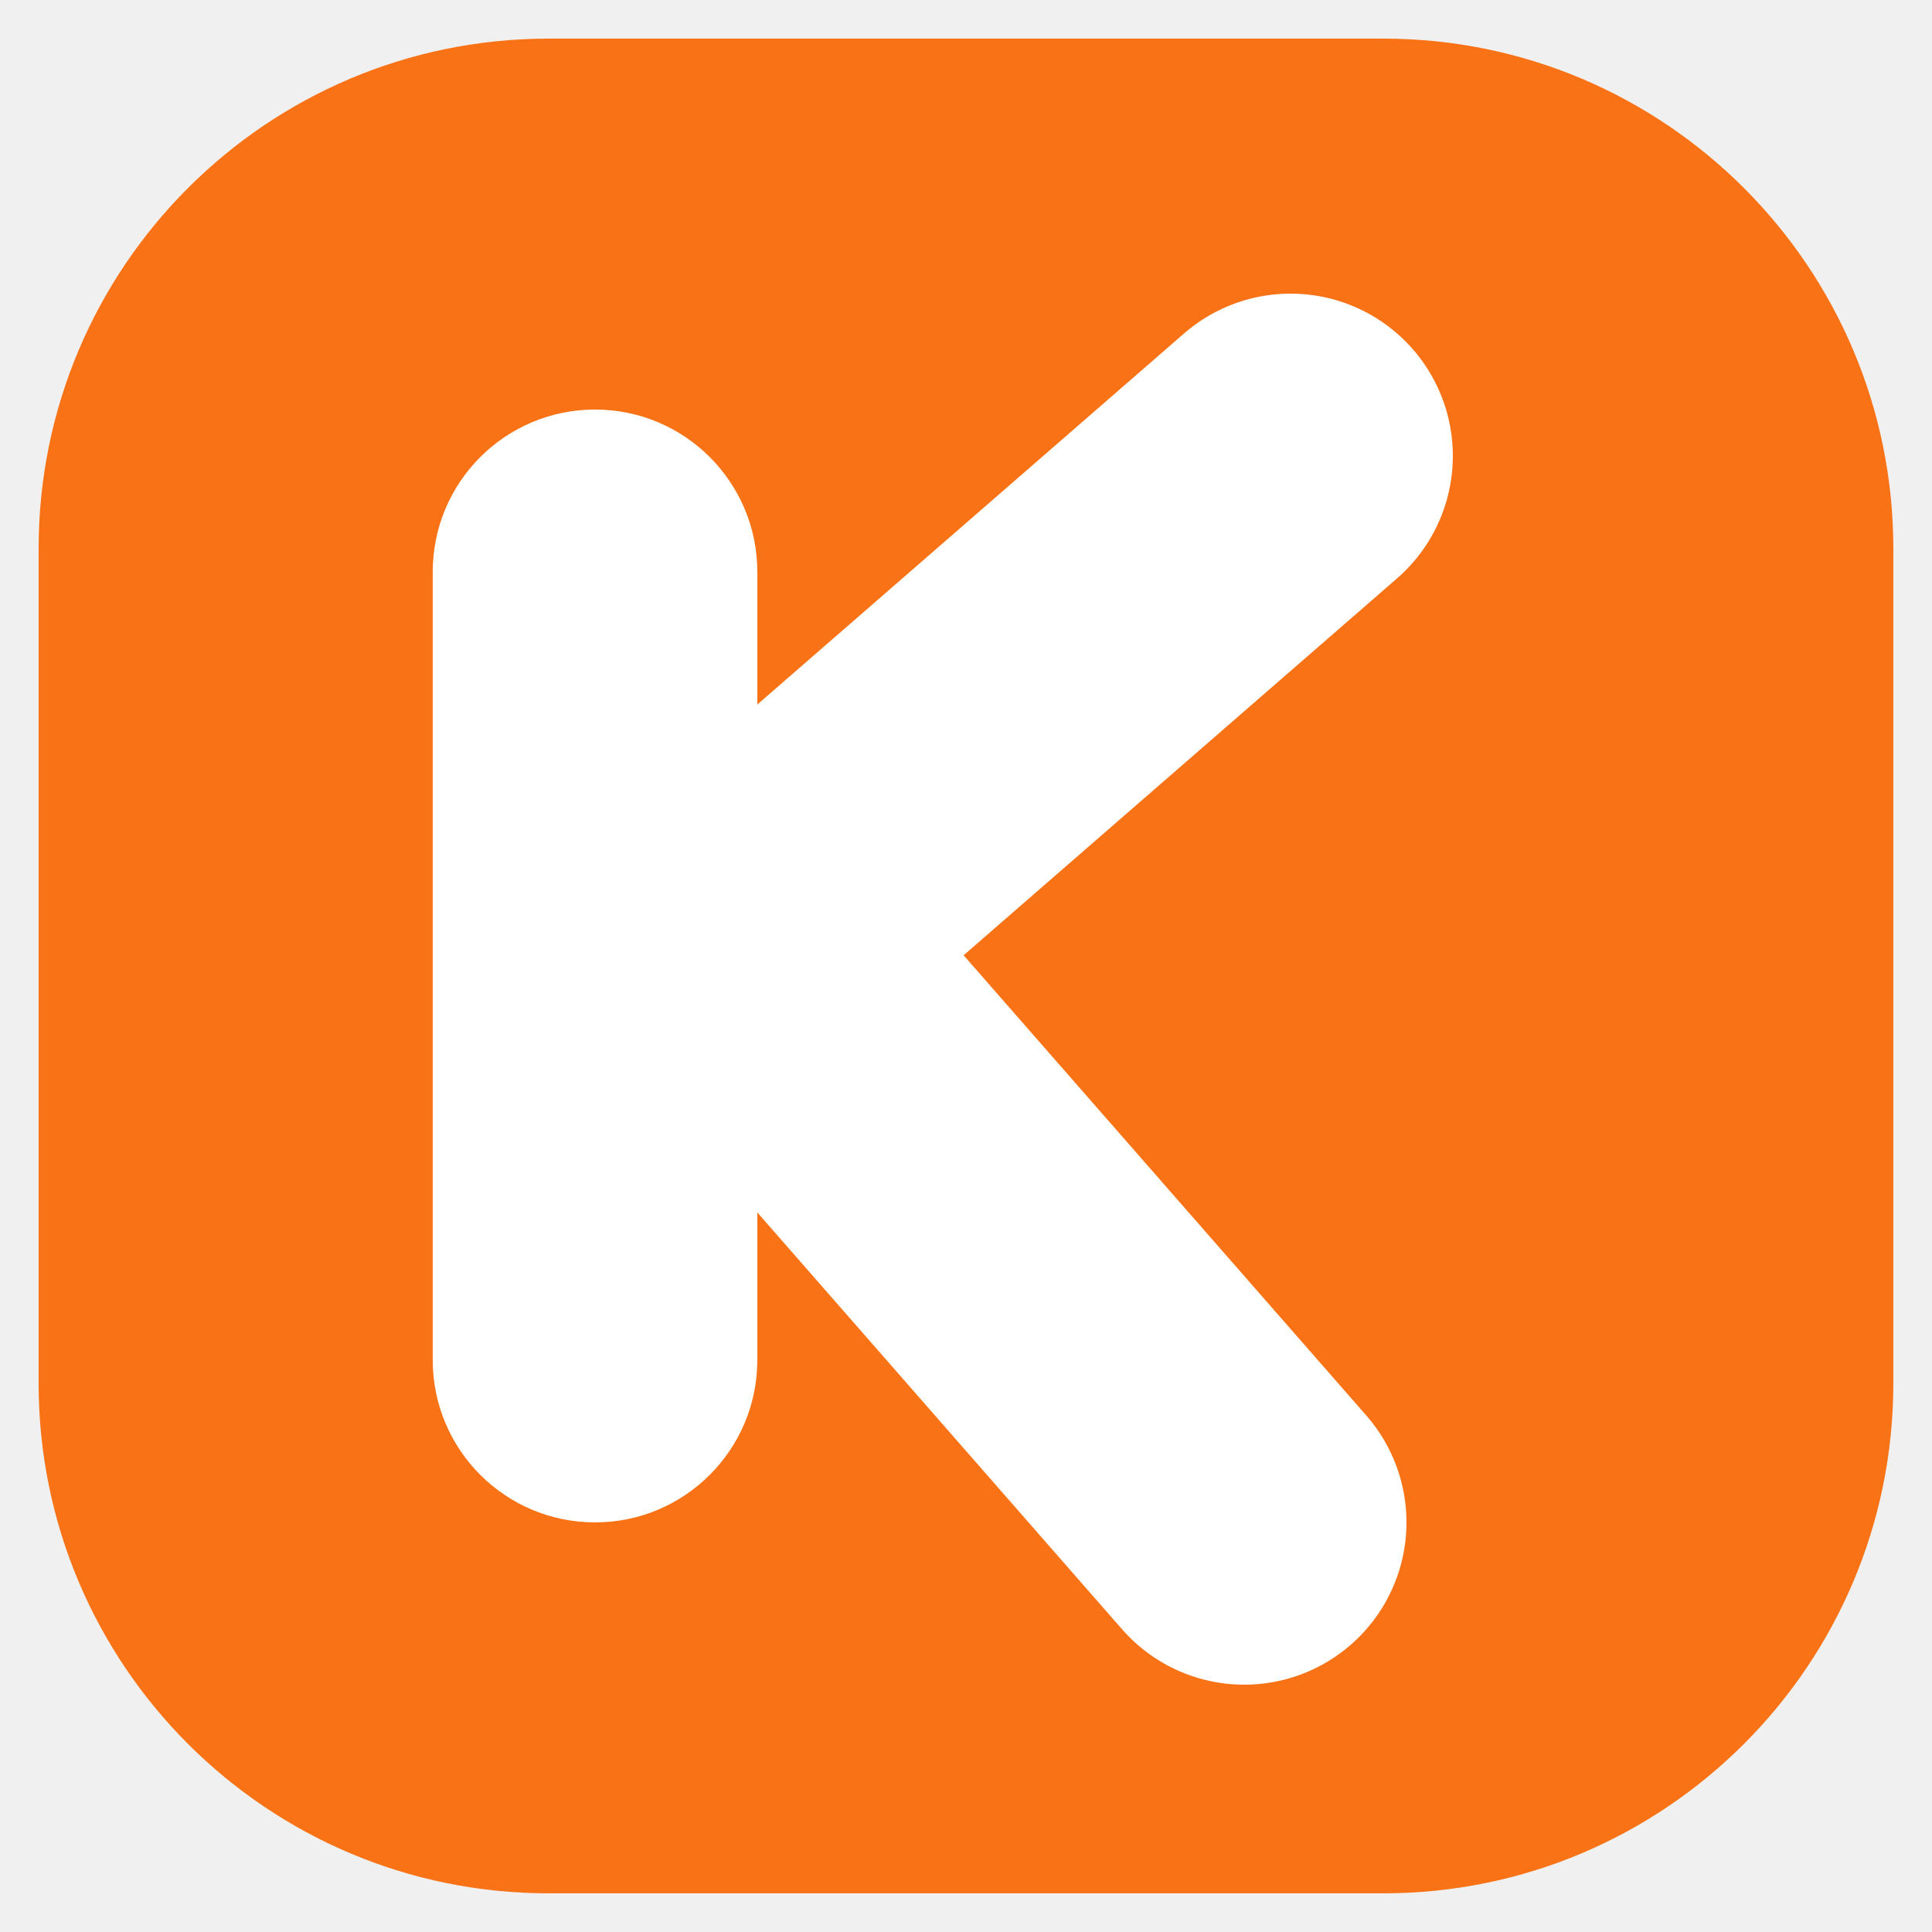
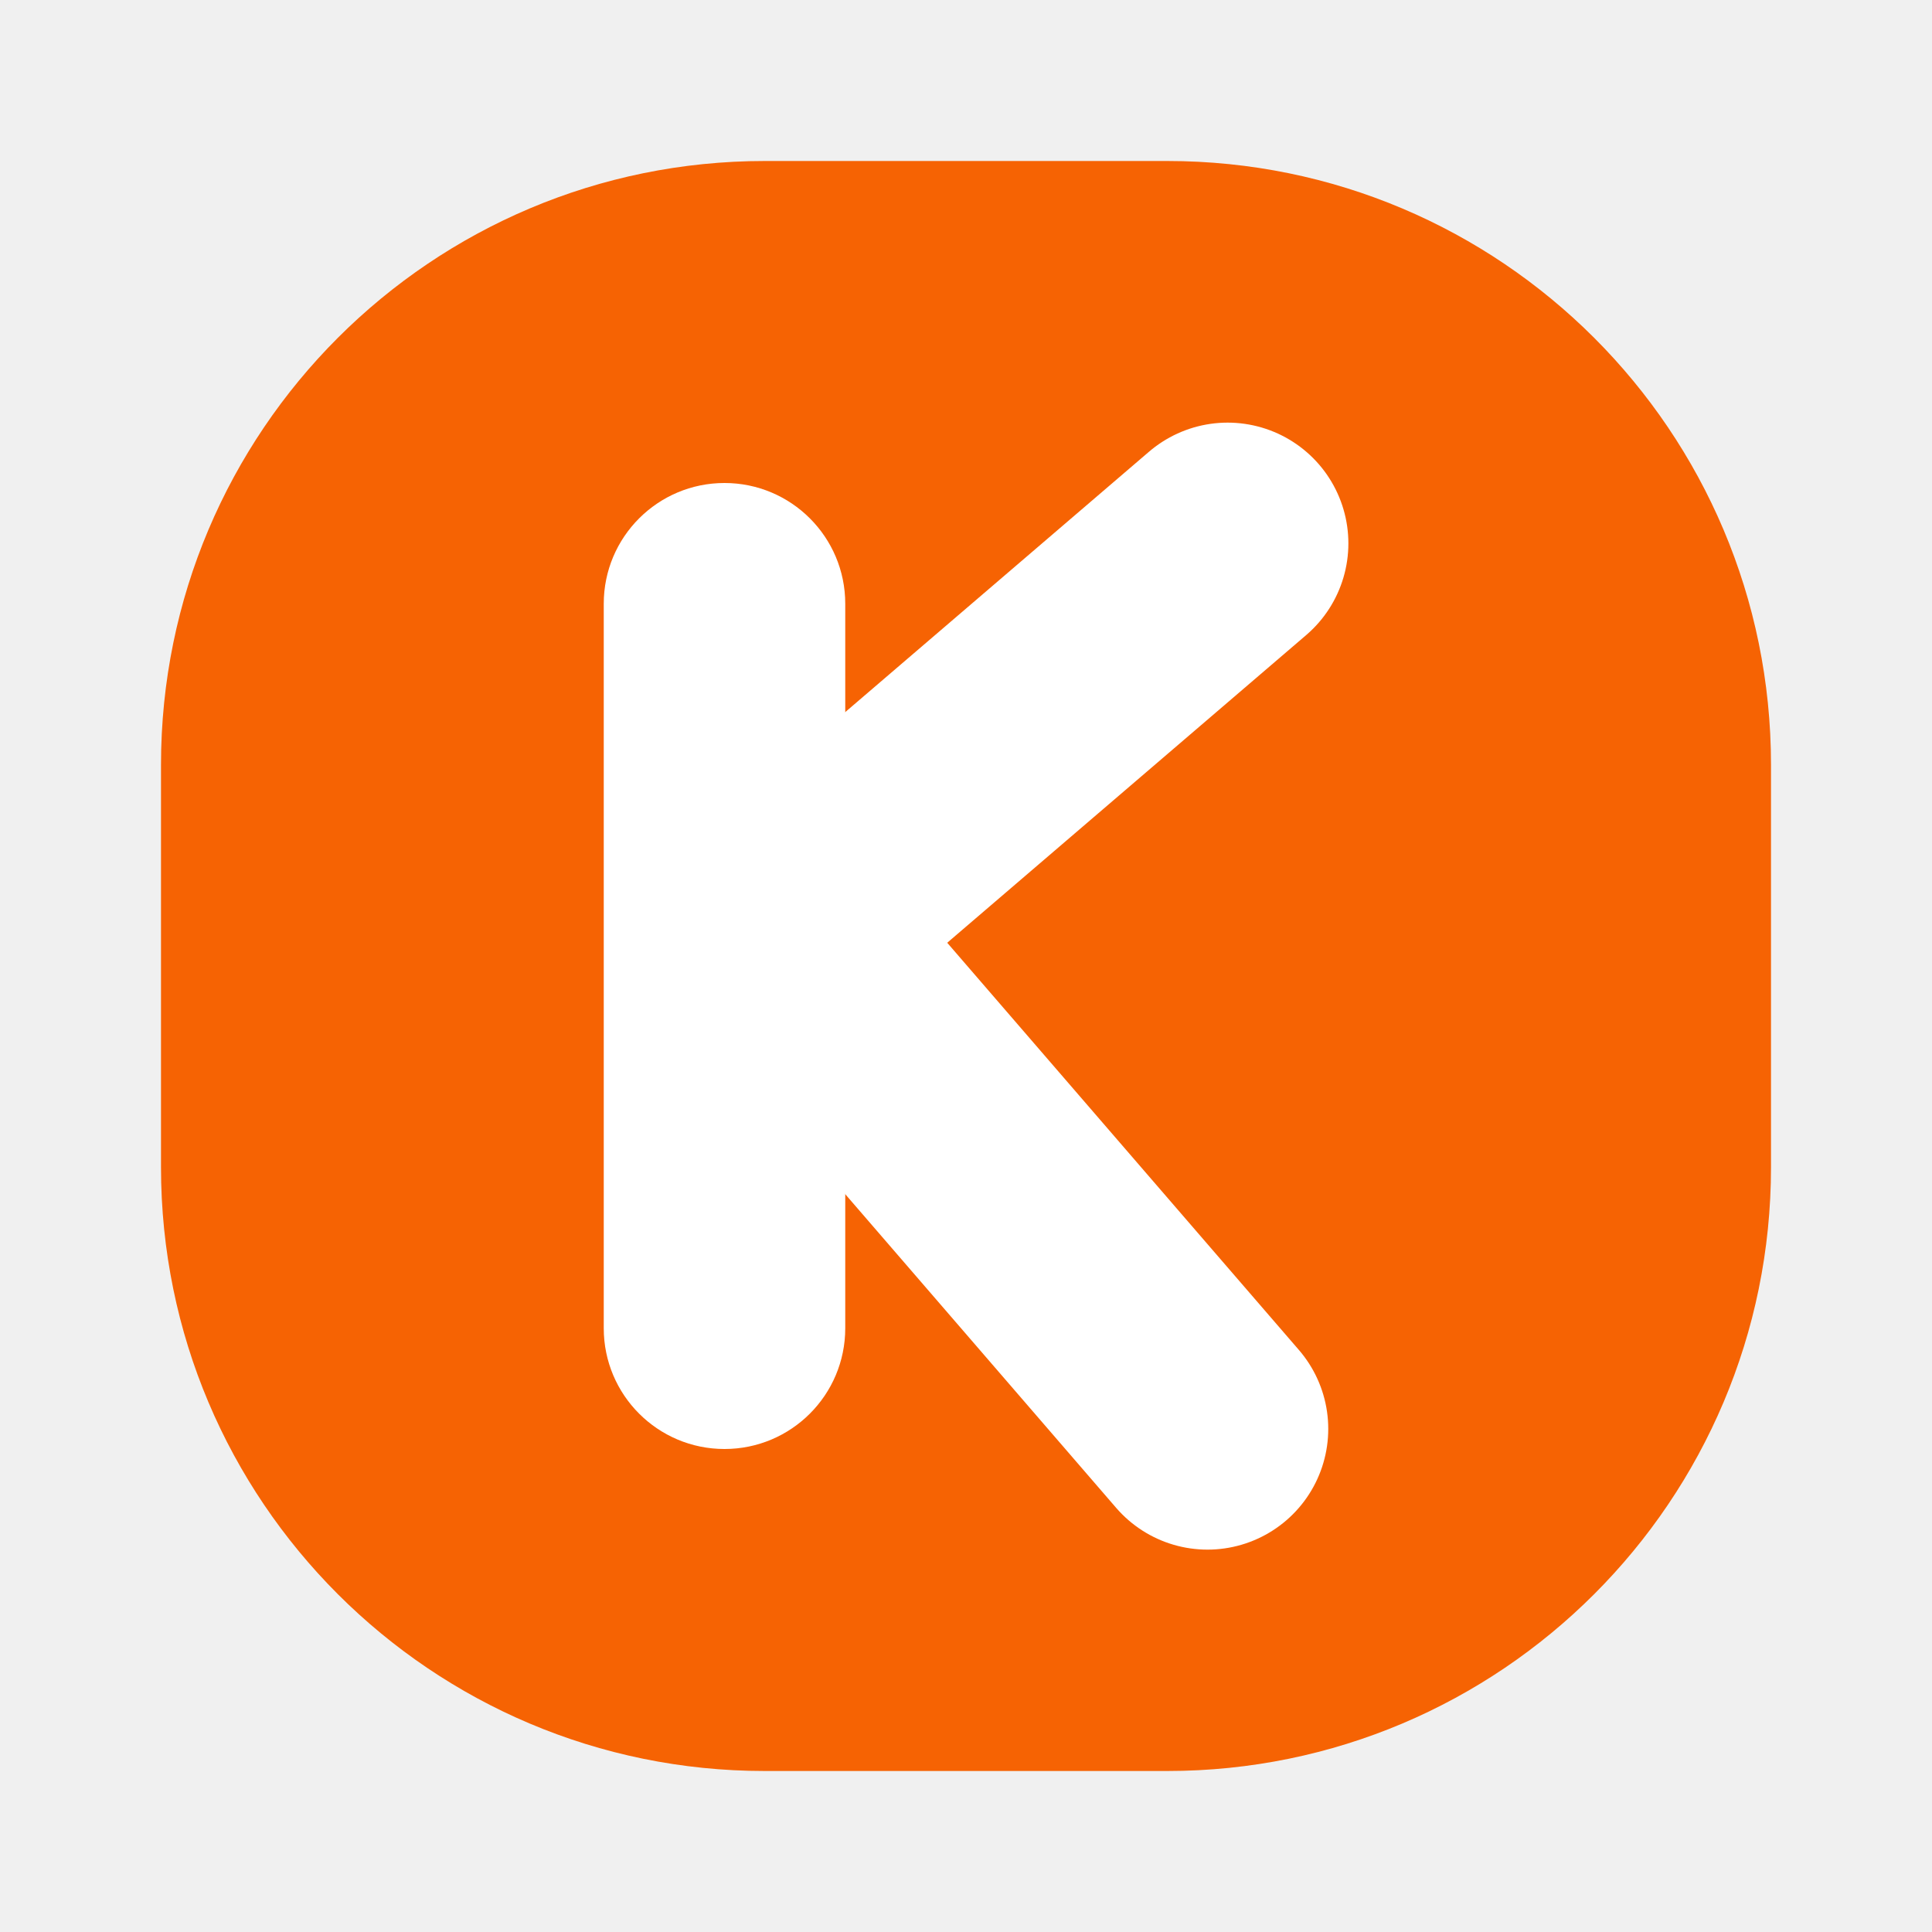
- <svg xmlns="http://www.w3.org/2000/svg" viewBox="0 0 256 256" width="256" height="256">
-   <g transform="translate(-19.46 -19.46) scale(3.072)">
-     <rect x="8" y="8" width="80" height="80" rx="22" fill="#f97316" />
-     <rect x="25" y="24" width="14" height="48" rx="7" fill="#ffffff" />
-     <path d="M39 46 L62 26" stroke="#ffffff" stroke-width="14" stroke-linecap="round" fill="none" />
-     <path d="M39 48 L60 72" stroke="#ffffff" stroke-width="14" stroke-linecap="round" fill="none" />
-   </g>
+ <svg xmlns="http://www.w3.org/2000/svg" viewBox="0 0 96 96" role="img" aria-label="Logo KKA Lab">
+   <rect x="8" y="8" width="80" height="80" rx="30" fill="#f66303" />
+   <rect x="30" y="24" width="12" height="48" rx="6" fill="#ffffff" />
+   <path d="M40 45 L61 27" stroke="#ffffff" stroke-width="12" stroke-linecap="round" fill="none" />
+   <path d="M41 49 L60 71" stroke="#ffffff" stroke-width="12" stroke-linecap="round" fill="none" />
</svg>
